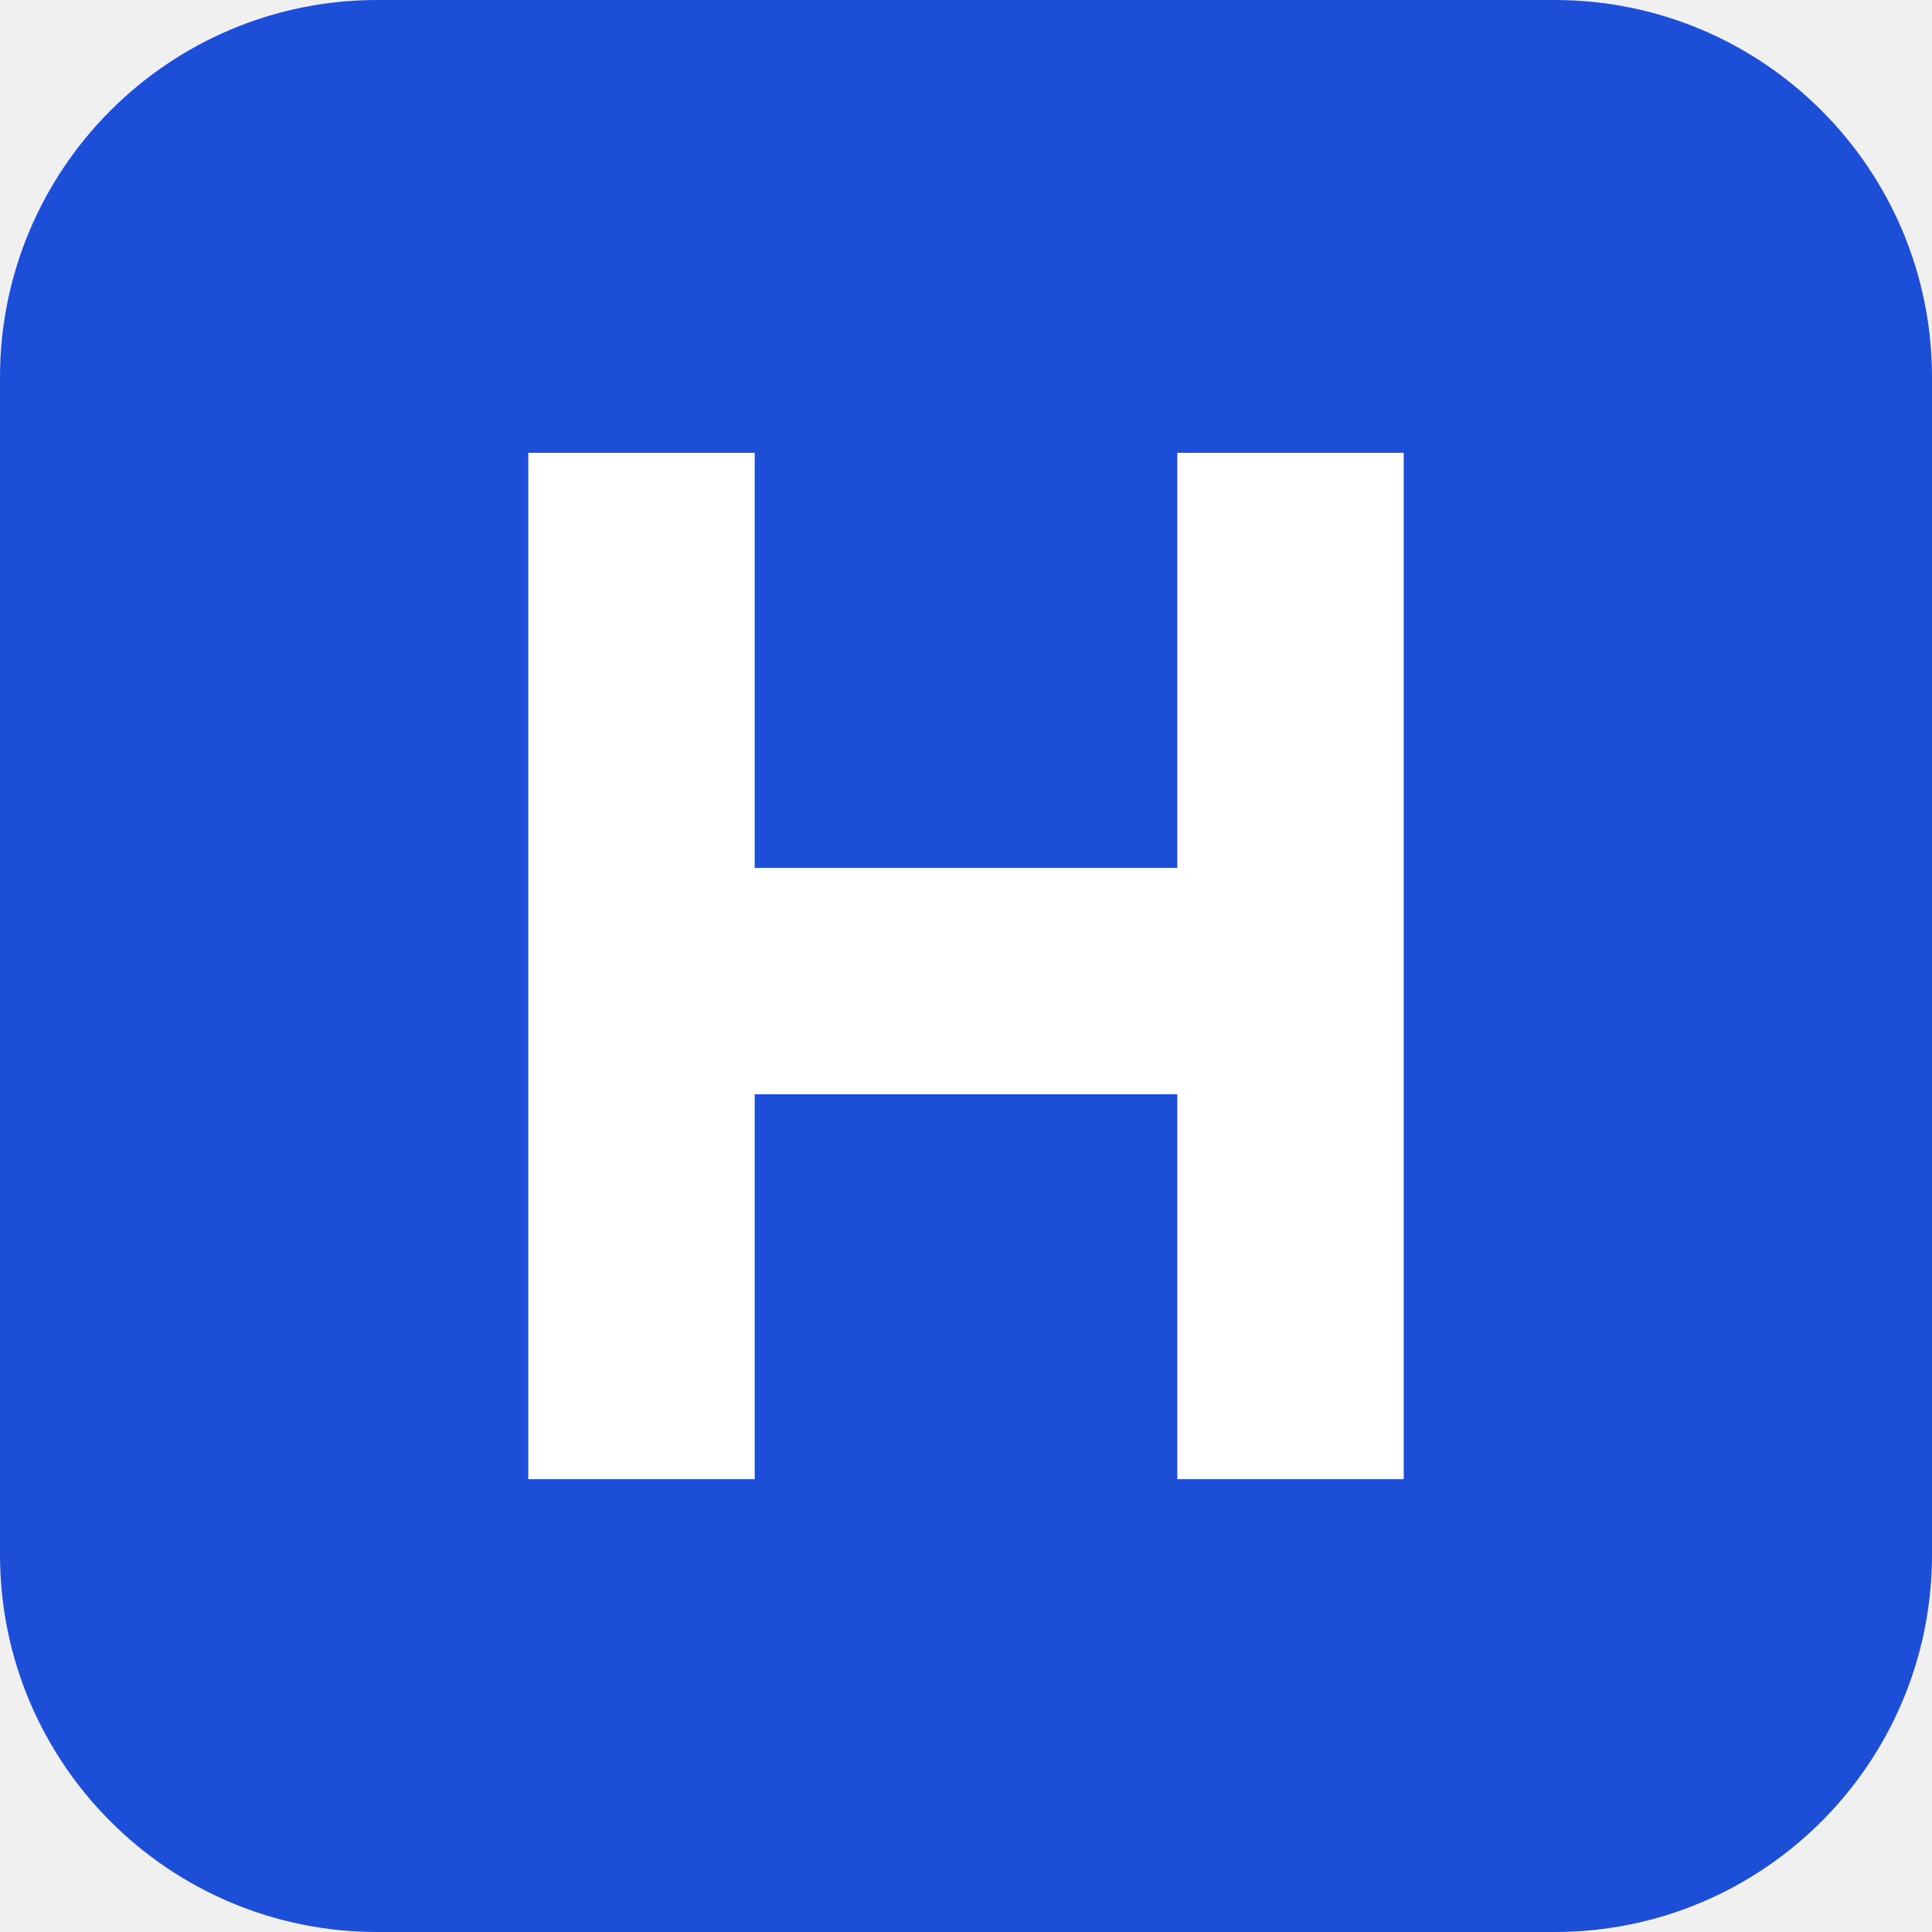
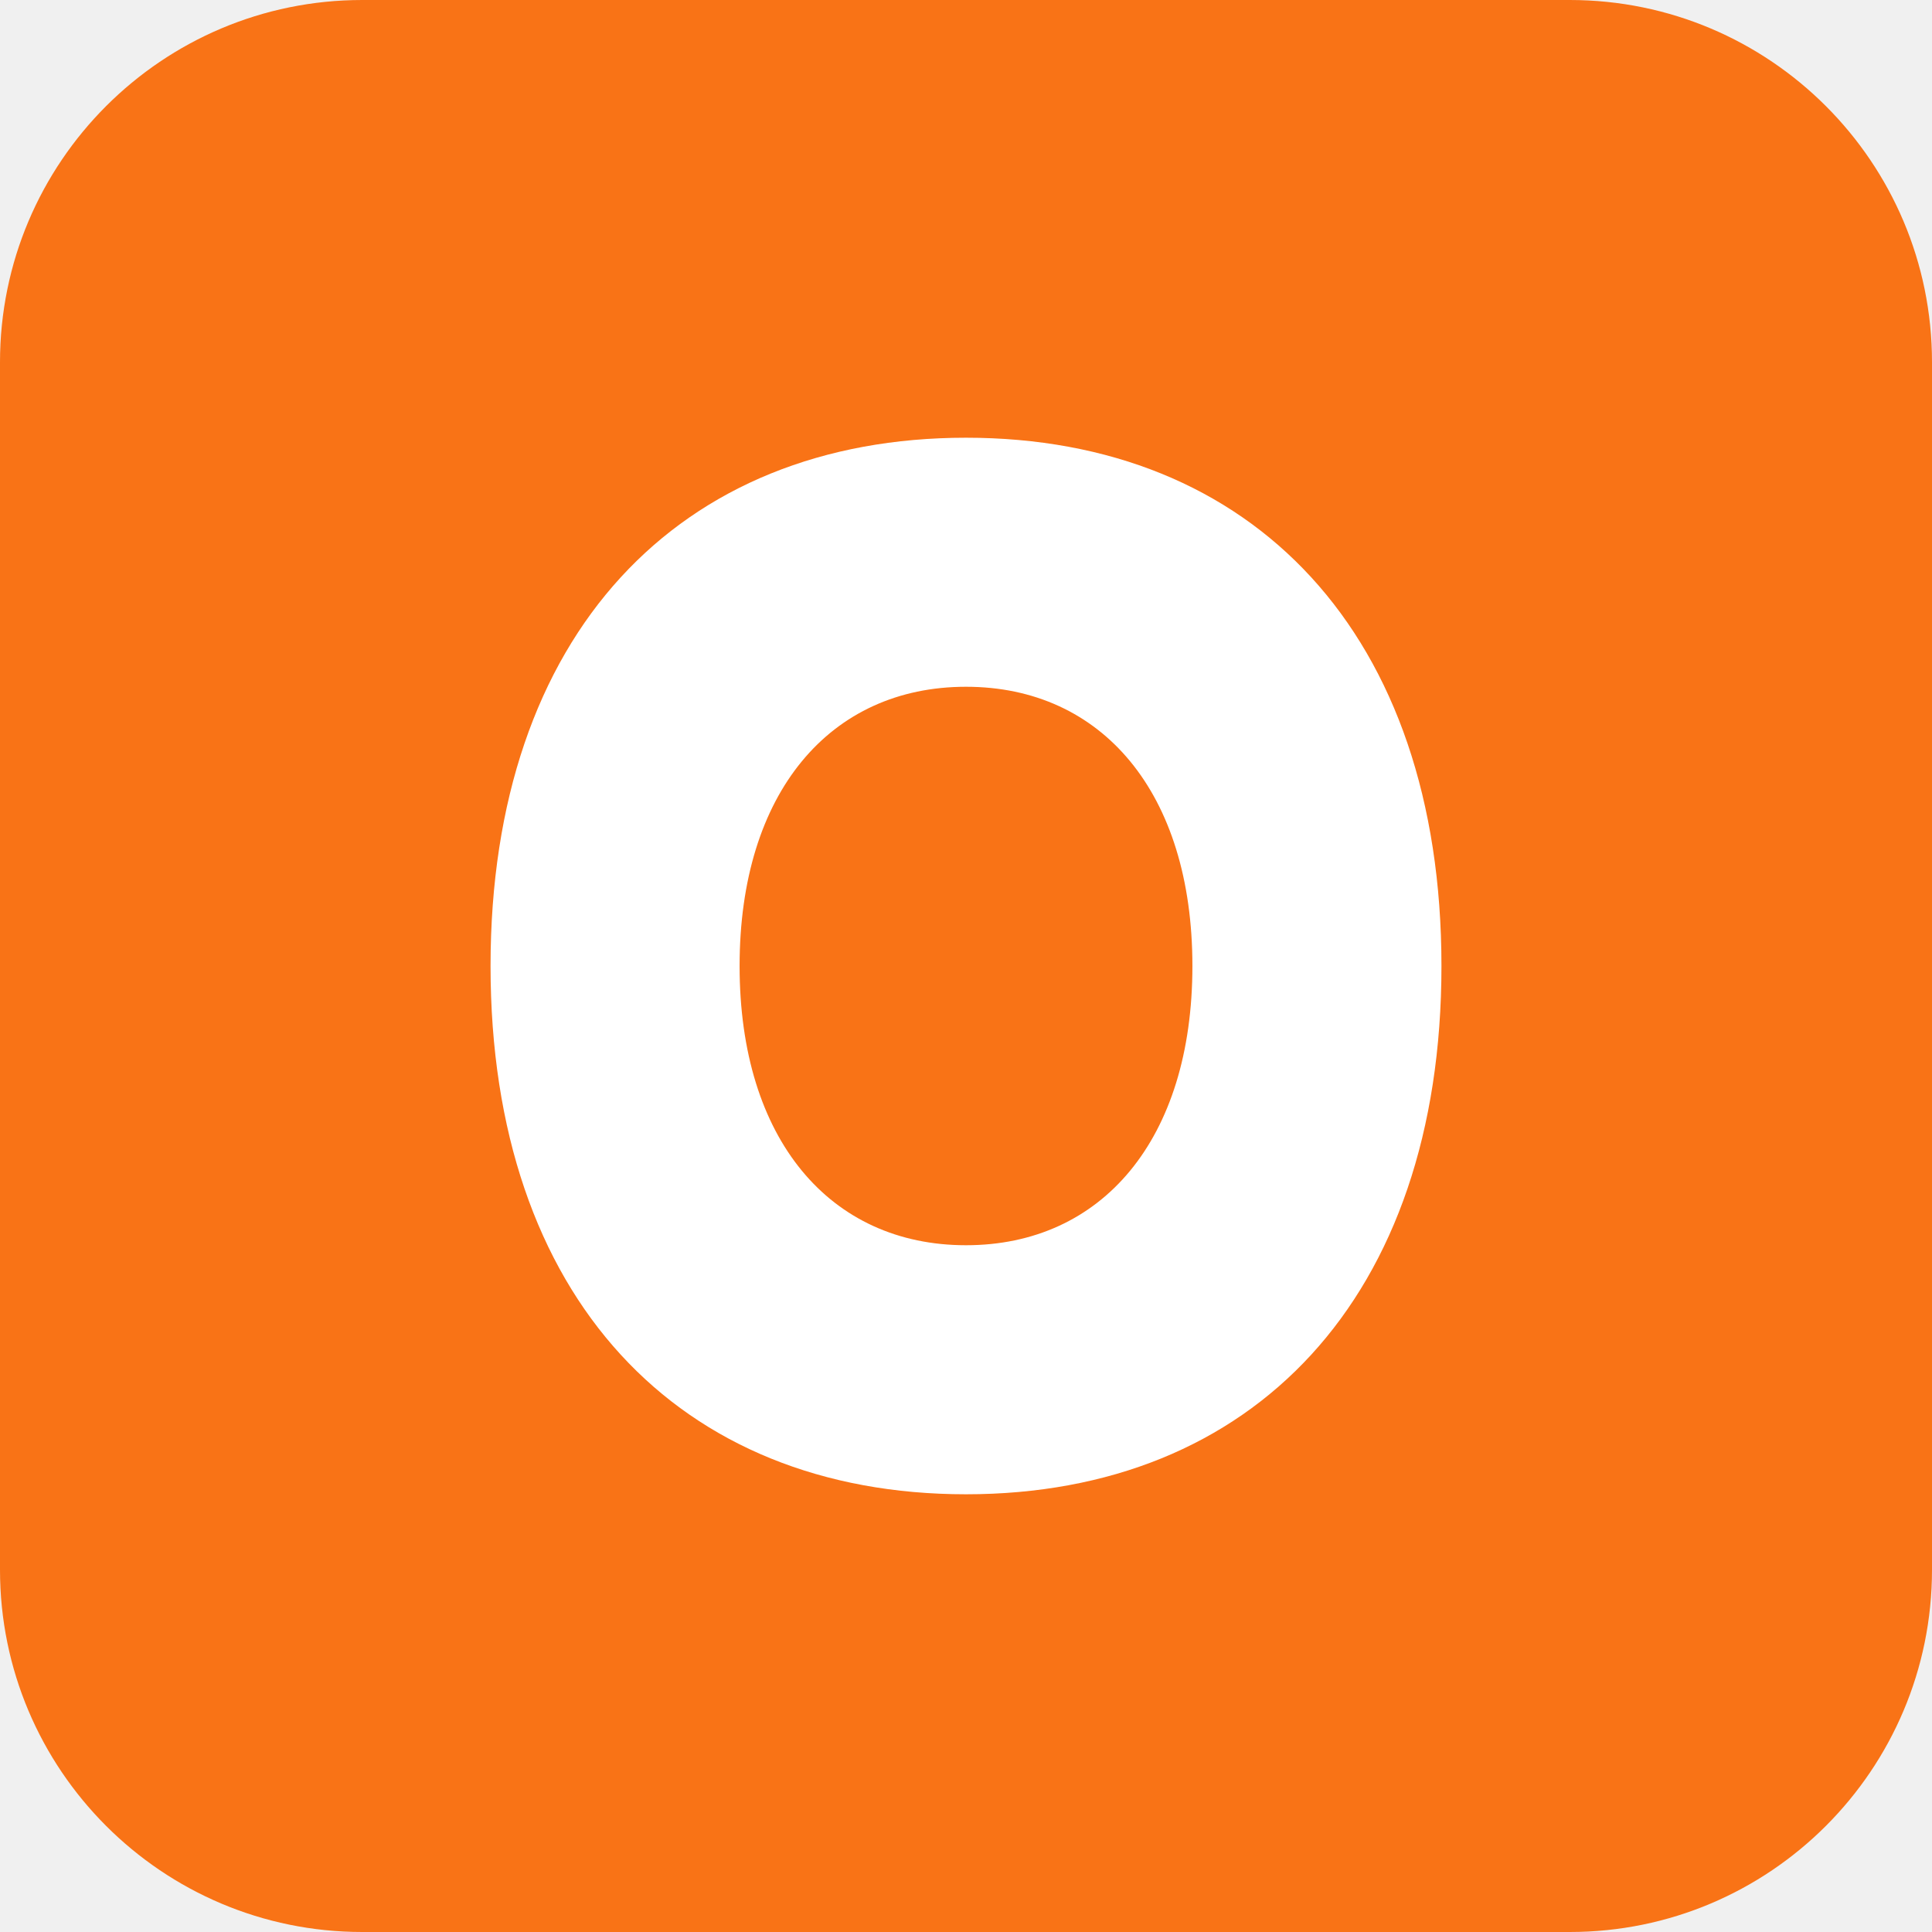
<svg xmlns="http://www.w3.org/2000/svg" viewBox="0 0 512 512" width="512" height="512">
-   <rect width="512" height="512" rx="100" fill="#1d4ed8" />
-   <path d="M140 120 V392 H200 V290 H312 V392 H372 V120 H312 V230 H200 V120 Z" fill="#ffffff" />
+   <rect width="512" height="512" rx="96" fill="#F97316" />
+   <path fill-rule="evenodd" clip-rule="evenodd" d="     M 256 116     C 180 116 130 168 130 256     C 130 344 180 396 256 396     C 332 396 382 344 382 256     C 382 168 332 116 256 116     Z     M 256 182     C 292 182 316 210 316 256     C 316 302 292 330 256 330     C 220 330 196 302 196 256     C 196 210 220 182 256 182     Z   " fill="#FFFFFF" />
</svg>
